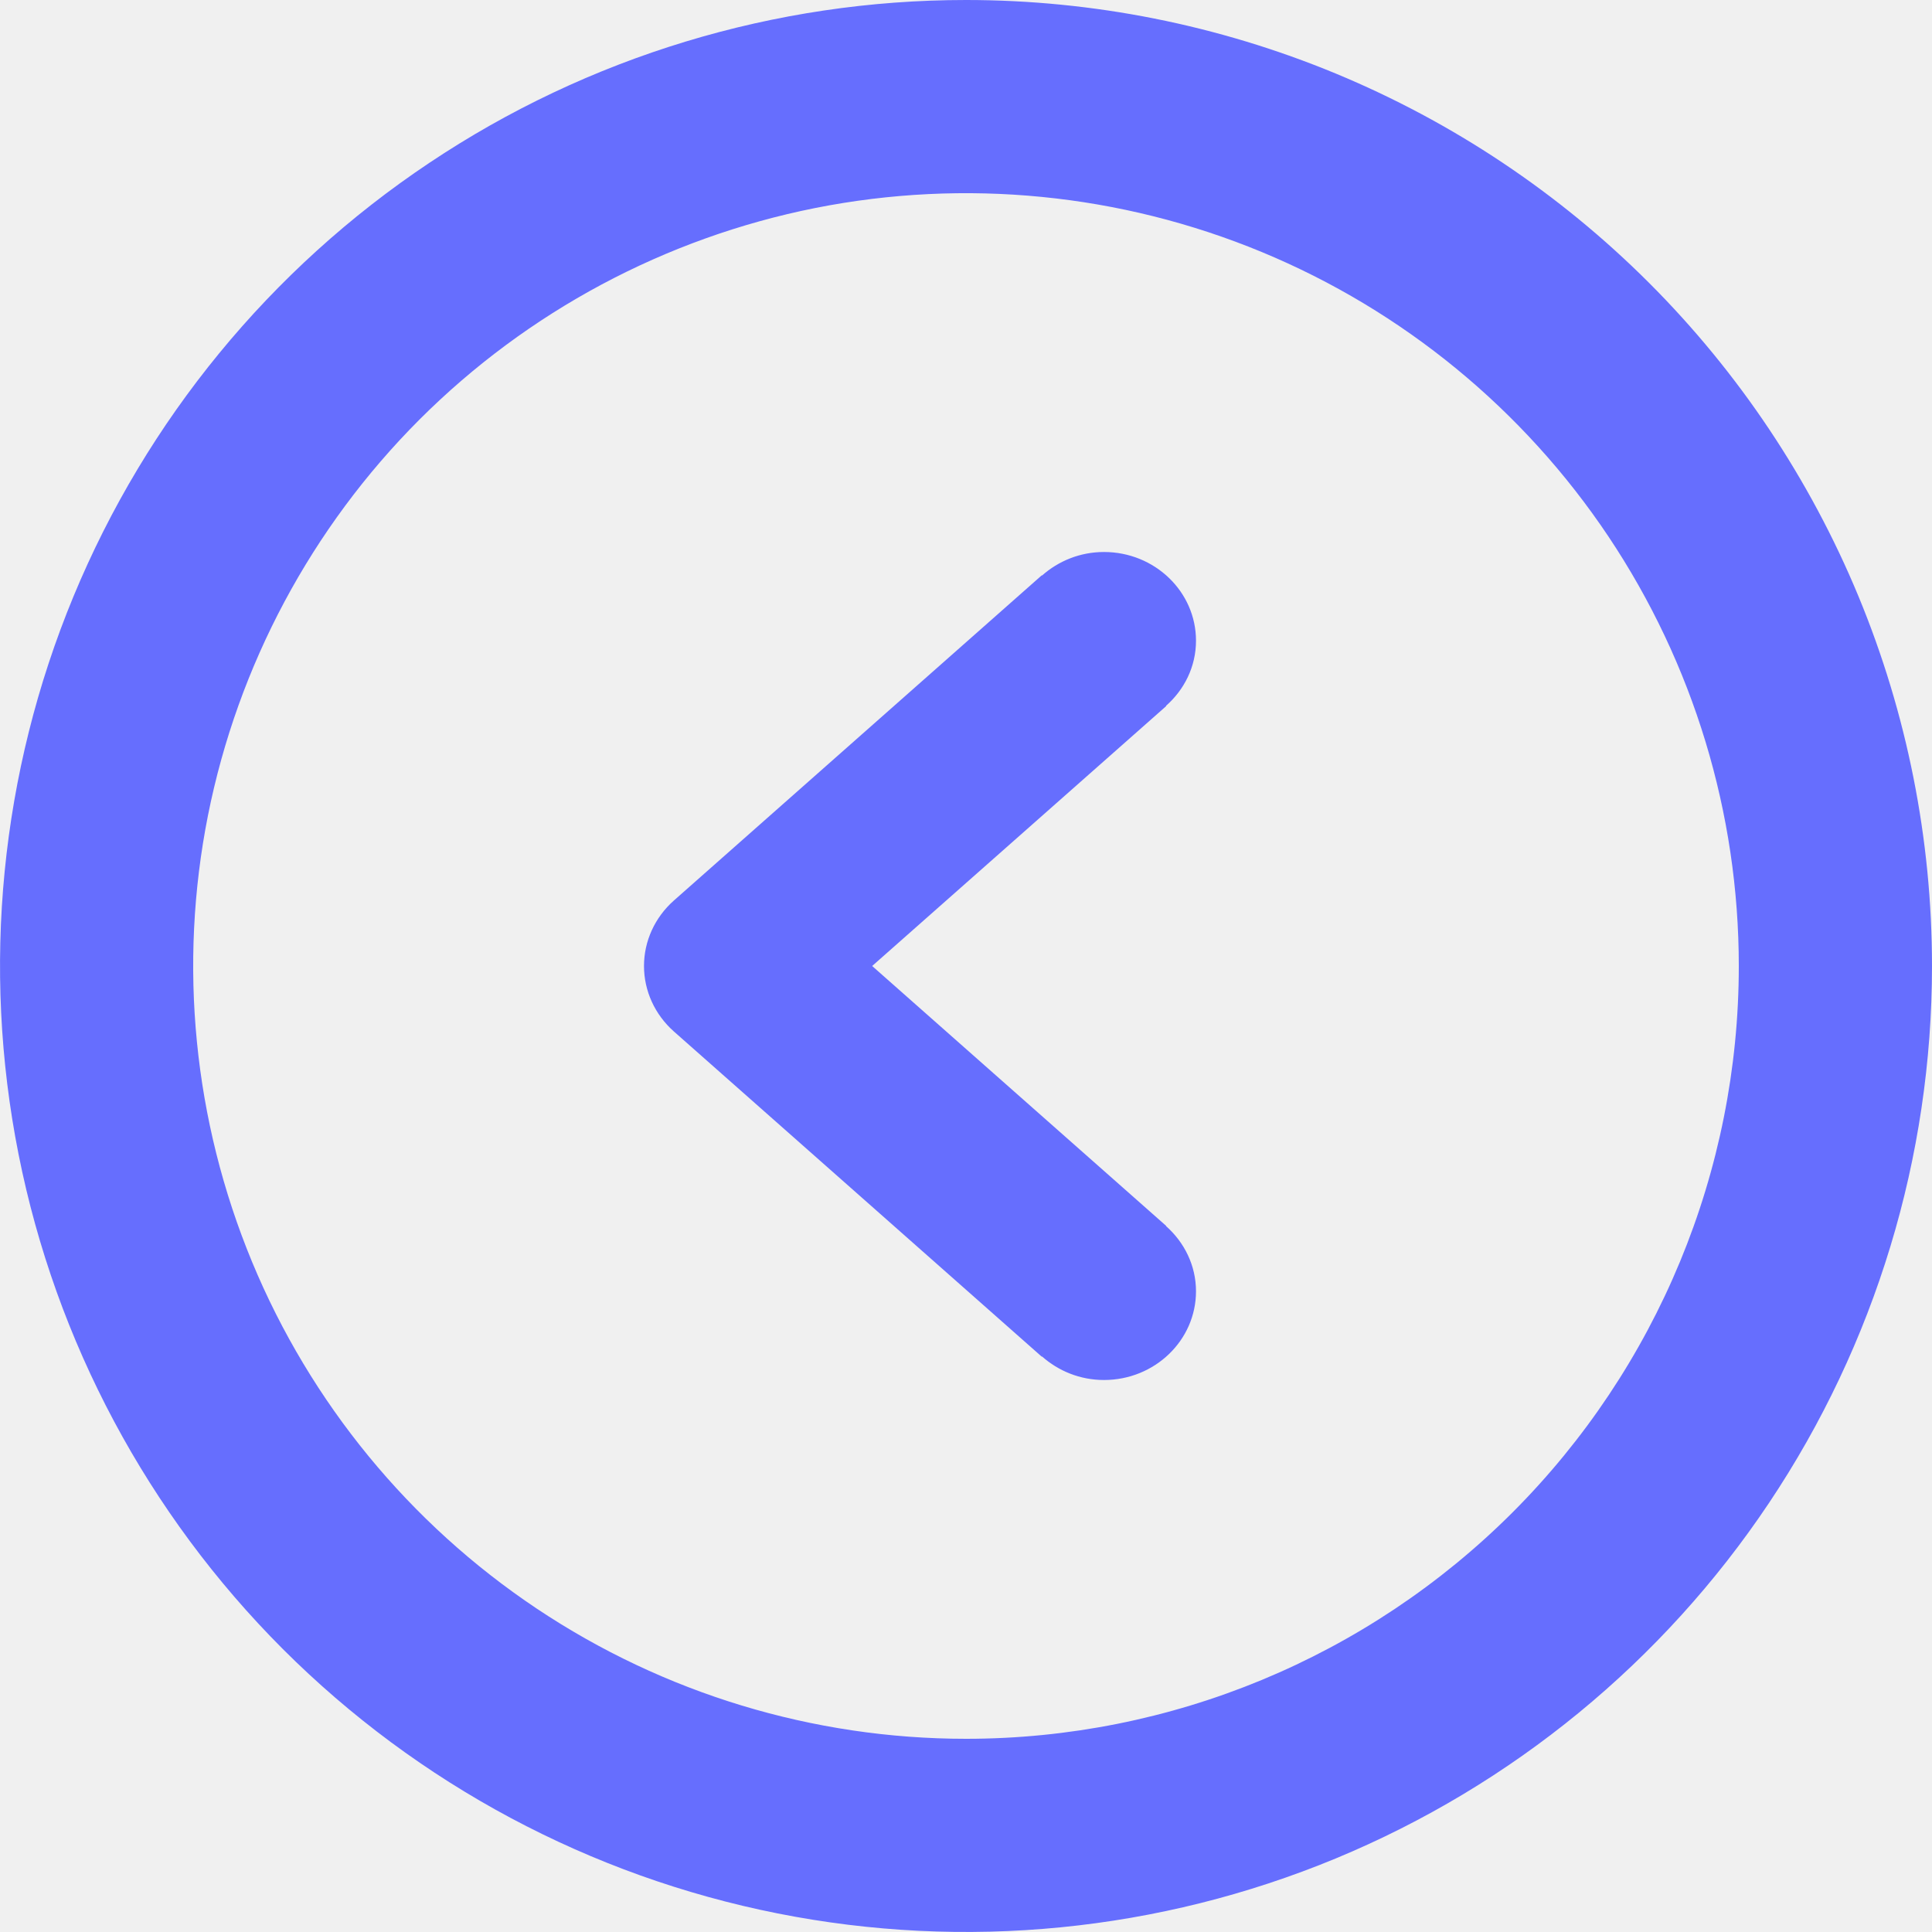
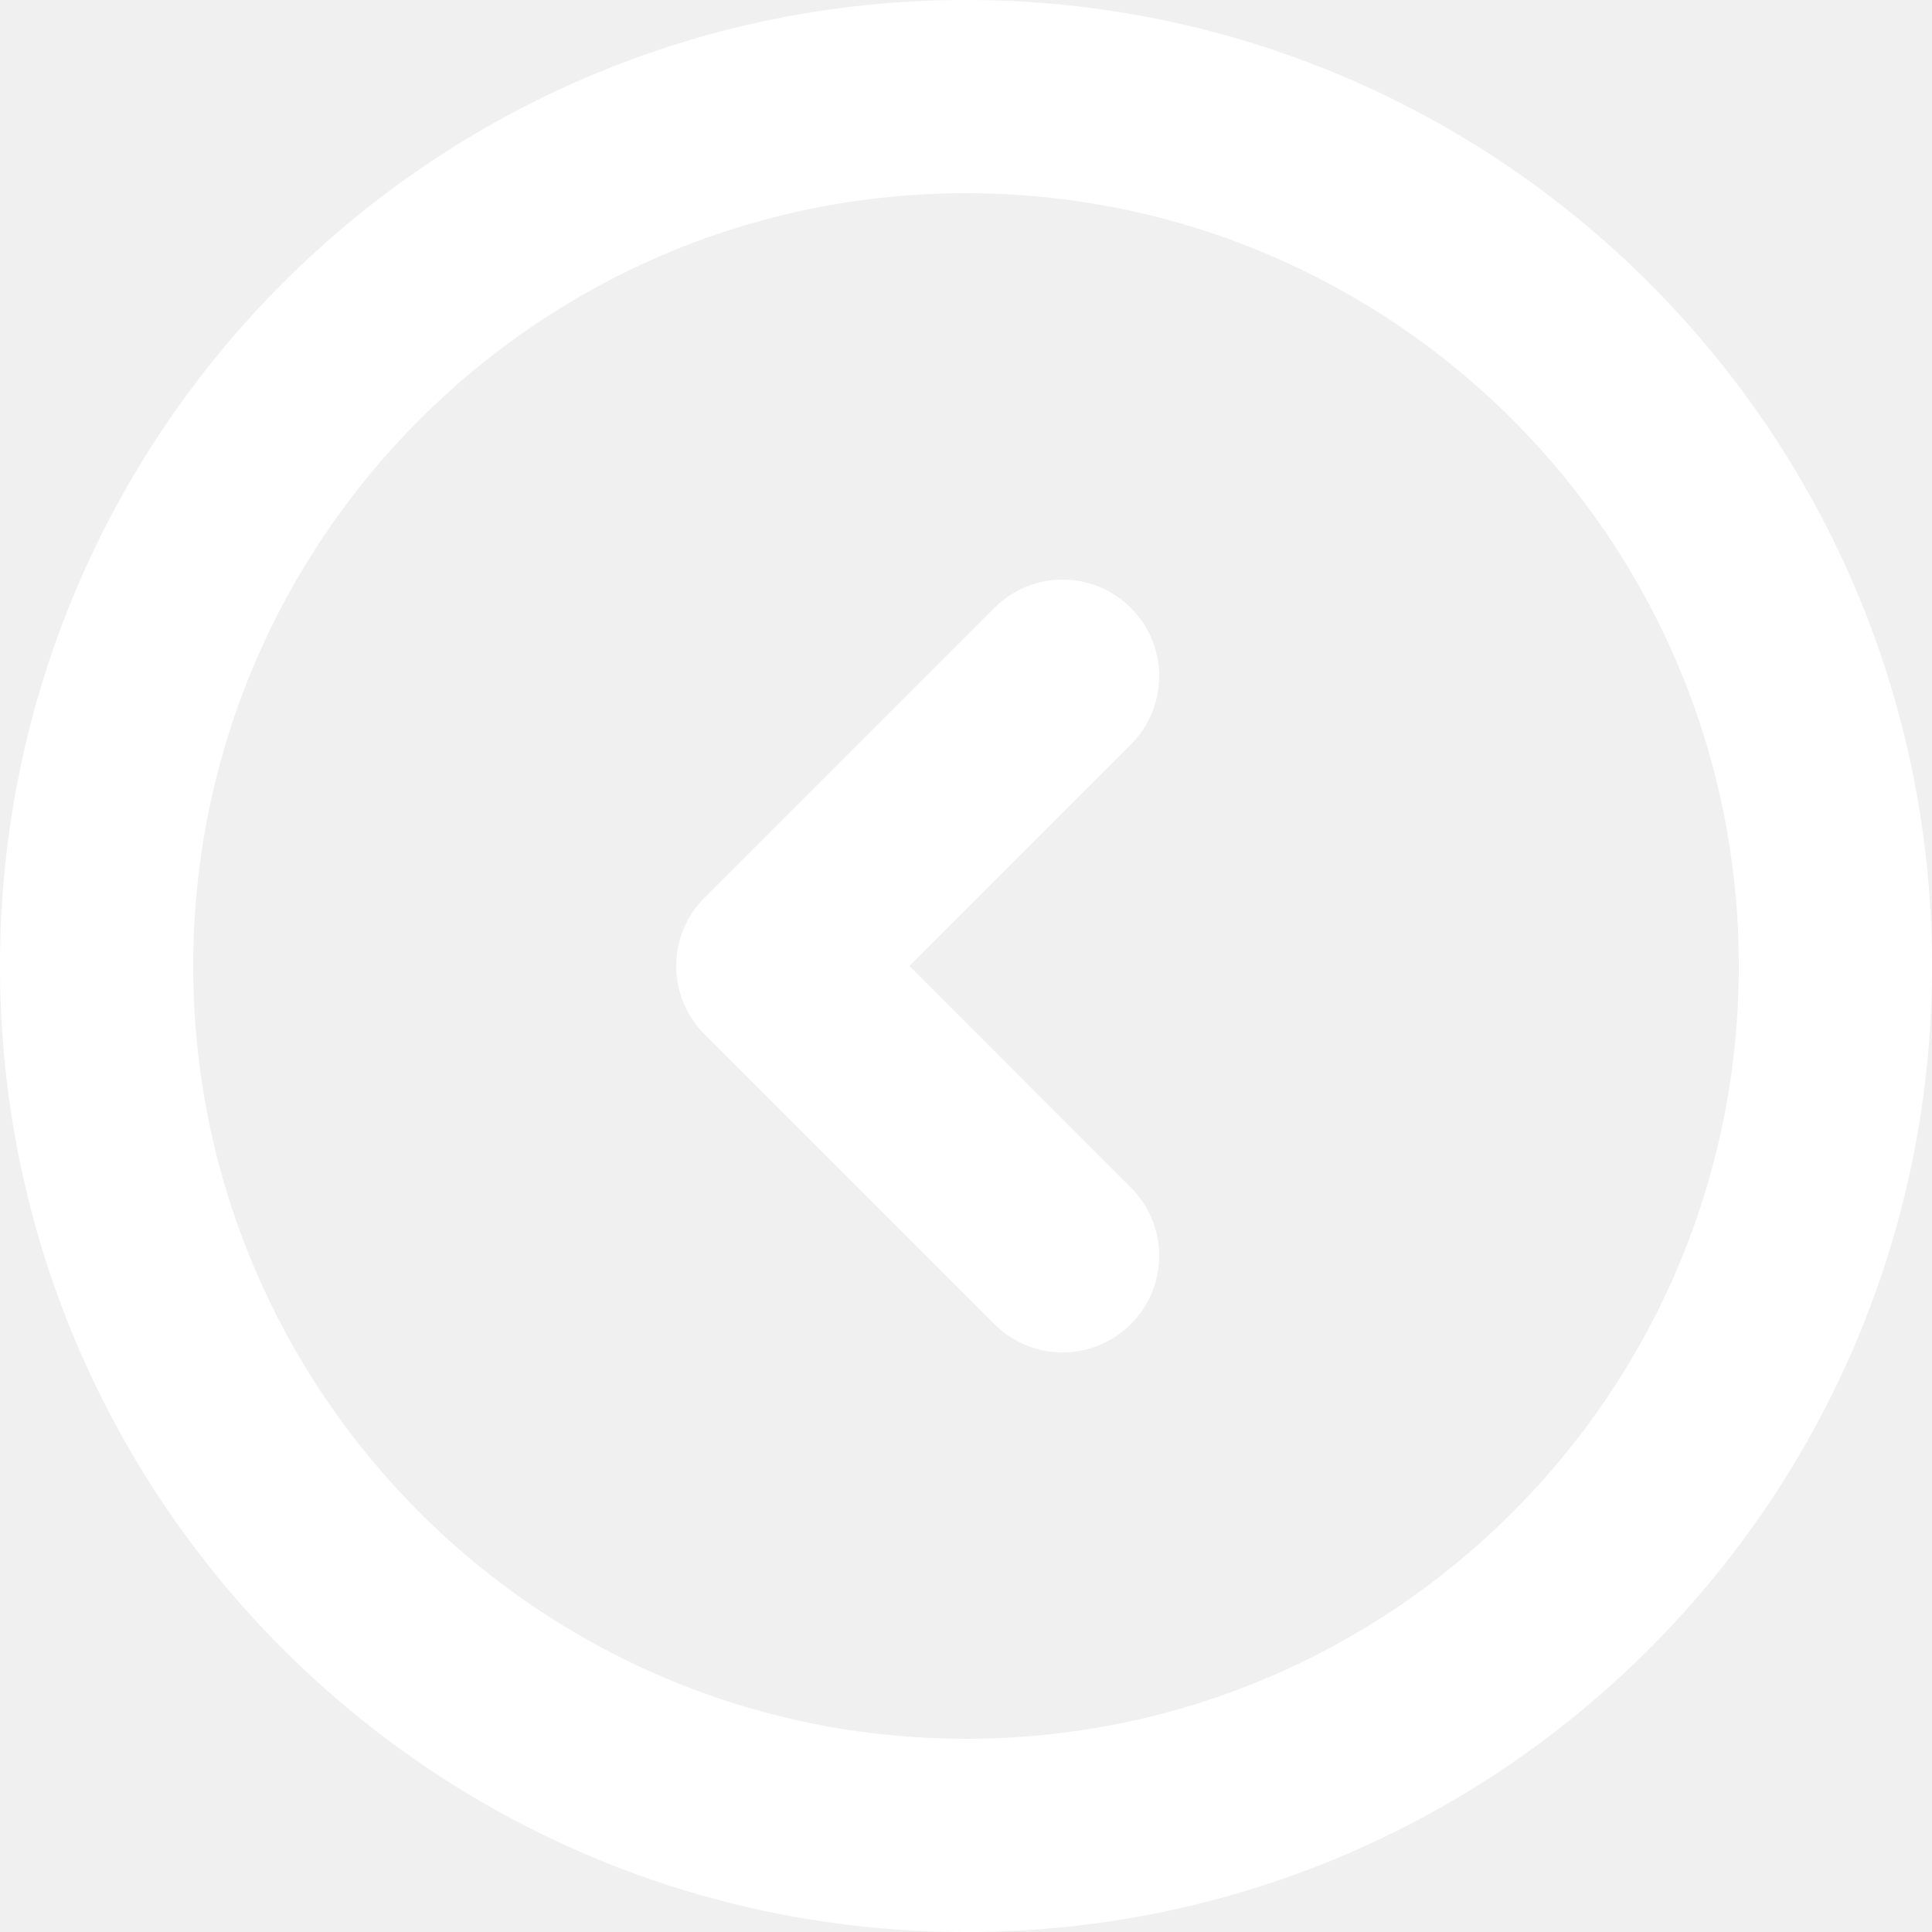
- <svg xmlns="http://www.w3.org/2000/svg" width="21" height="21" viewBox="0 0 21 21" fill="none">
-   <path d="M10.5 0C8.423 0 6.393 0.616 4.667 1.77C2.94 2.923 1.594 4.563 0.799 6.482C0.005 8.4 -0.203 10.512 0.202 12.548C0.607 14.585 1.607 16.456 3.075 17.925C4.544 19.393 6.415 20.393 8.452 20.798C10.488 21.203 12.6 20.995 14.518 20.201C16.437 19.406 18.077 18.06 19.23 16.334C20.384 14.607 21 12.577 21 10.5C21 9.121 20.728 7.756 20.201 6.482C19.673 5.208 18.9 4.05 17.925 3.075C16.95 2.1 15.792 1.327 14.518 0.799C13.244 0.272 11.879 0 10.5 0ZM10.5 18.9C8.839 18.9 7.215 18.407 5.833 17.484C4.452 16.561 3.375 15.249 2.739 13.714C2.104 12.18 1.937 10.491 2.261 8.861C2.586 7.232 3.386 5.735 4.56 4.56C5.735 3.386 7.232 2.586 8.861 2.261C10.491 1.937 12.18 2.104 13.714 2.739C15.249 3.375 16.561 4.452 17.484 5.833C18.407 7.215 18.9 8.839 18.9 10.5C18.9 12.728 18.015 14.864 16.44 16.44C14.864 18.015 12.728 18.9 10.5 18.9Z" fill="#666EFE" />
-   <path d="M12 6C11.739 6 11.505 6.098 11.326 6.256L11.324 6.253L7.324 9.789C7.118 9.972 7 10.229 7 10.5C7 10.771 7.118 11.028 7.324 11.211L11.324 14.747L11.326 14.744C11.505 14.902 11.739 15 12 15C12.552 15 13 14.568 13 14.036C13 13.755 12.873 13.503 12.674 13.327L12.676 13.325L9.48 10.5L12.676 7.675L12.674 7.672C12.873 7.497 13 7.246 13 6.964C13 6.432 12.552 6 12 6Z" fill="#666EFE" />
+ <svg xmlns="http://www.w3.org/2000/svg" width="18" height="18" viewBox="0 0 18 18" fill="none">
+   <path d="M16.2 9C16.2 5.024 12.976 1.8 9 1.8C5.024 1.8 1.8 5.024 1.8 9C1.8 12.976 5.024 16.2 9 16.2C12.976 16.2 16.2 12.976 16.2 9ZM9.264 5.664C9.615 5.312 10.185 5.312 10.536 5.664C10.888 6.015 10.888 6.585 10.536 6.936L8.473 9L10.536 11.064C10.888 11.415 10.888 11.985 10.536 12.336C10.185 12.688 9.615 12.688 9.264 12.336L6.564 9.636C6.212 9.285 6.212 8.715 6.564 8.364L9.264 5.664ZM18 9C18 13.971 13.971 18 9 18C4.029 18 0 13.971 0 9C0 4.029 4.029 0 9 0C13.971 0 18 4.029 18 9Z" fill="white" />
</svg>
